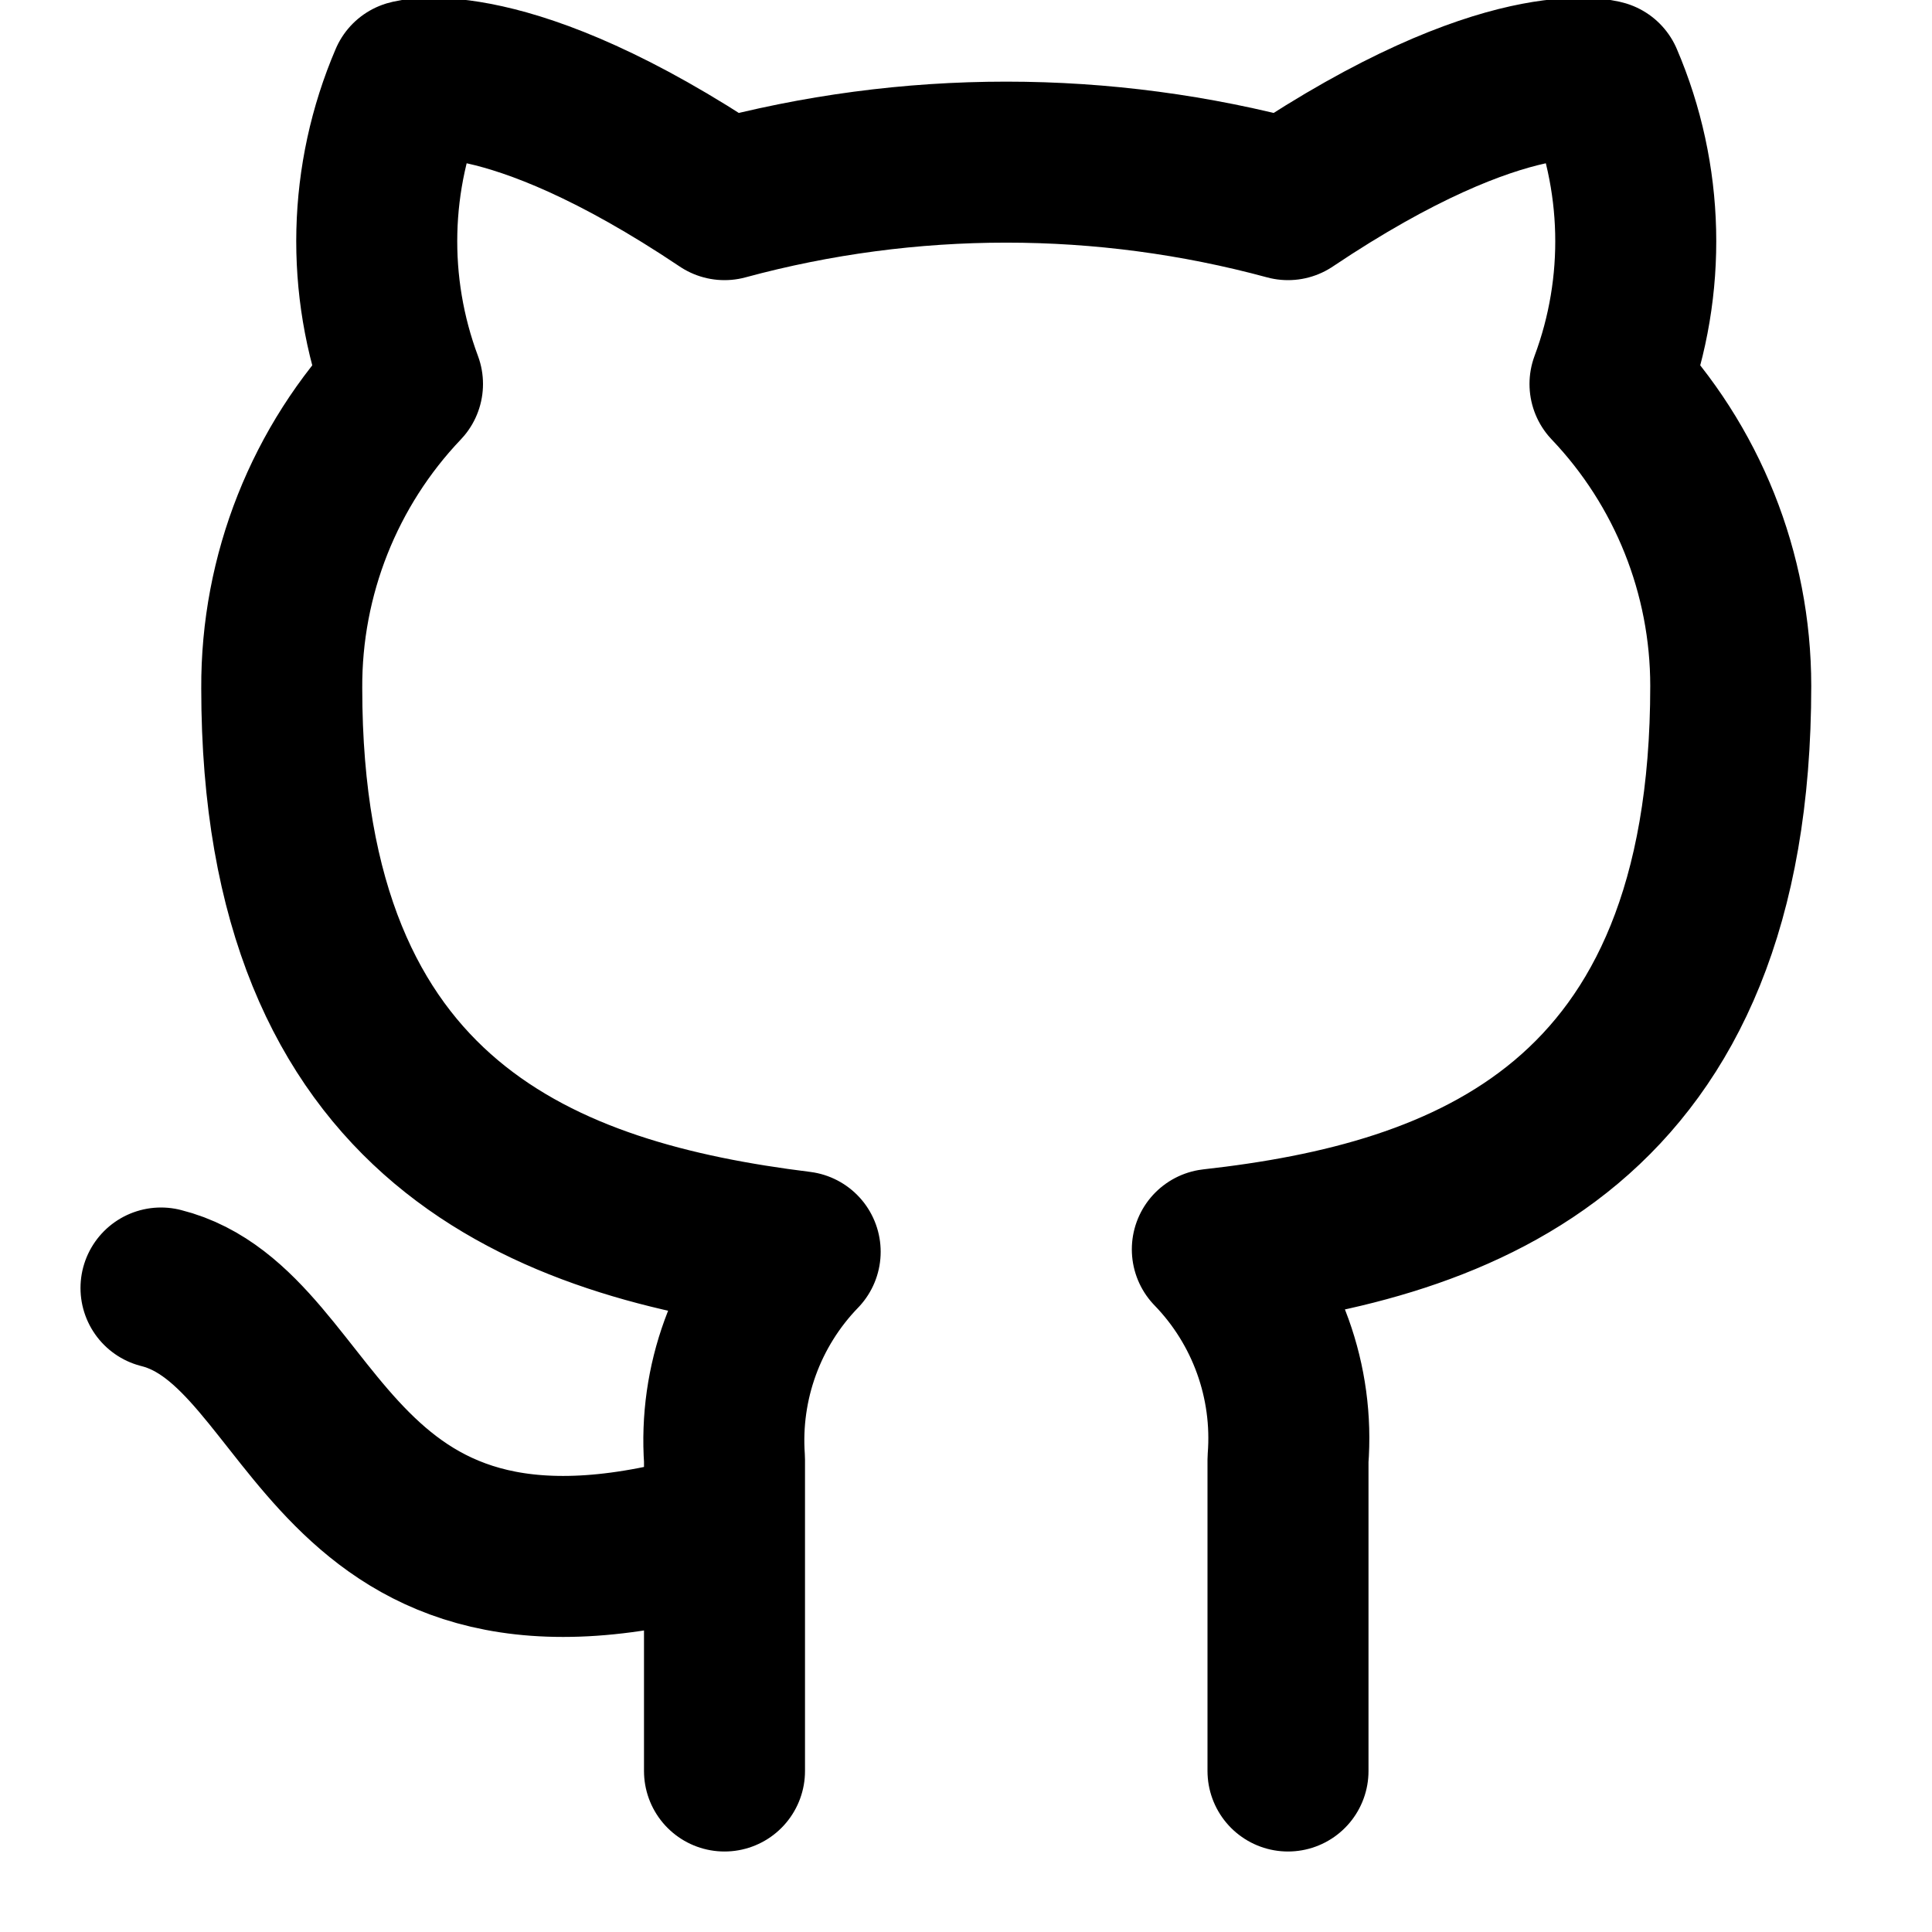
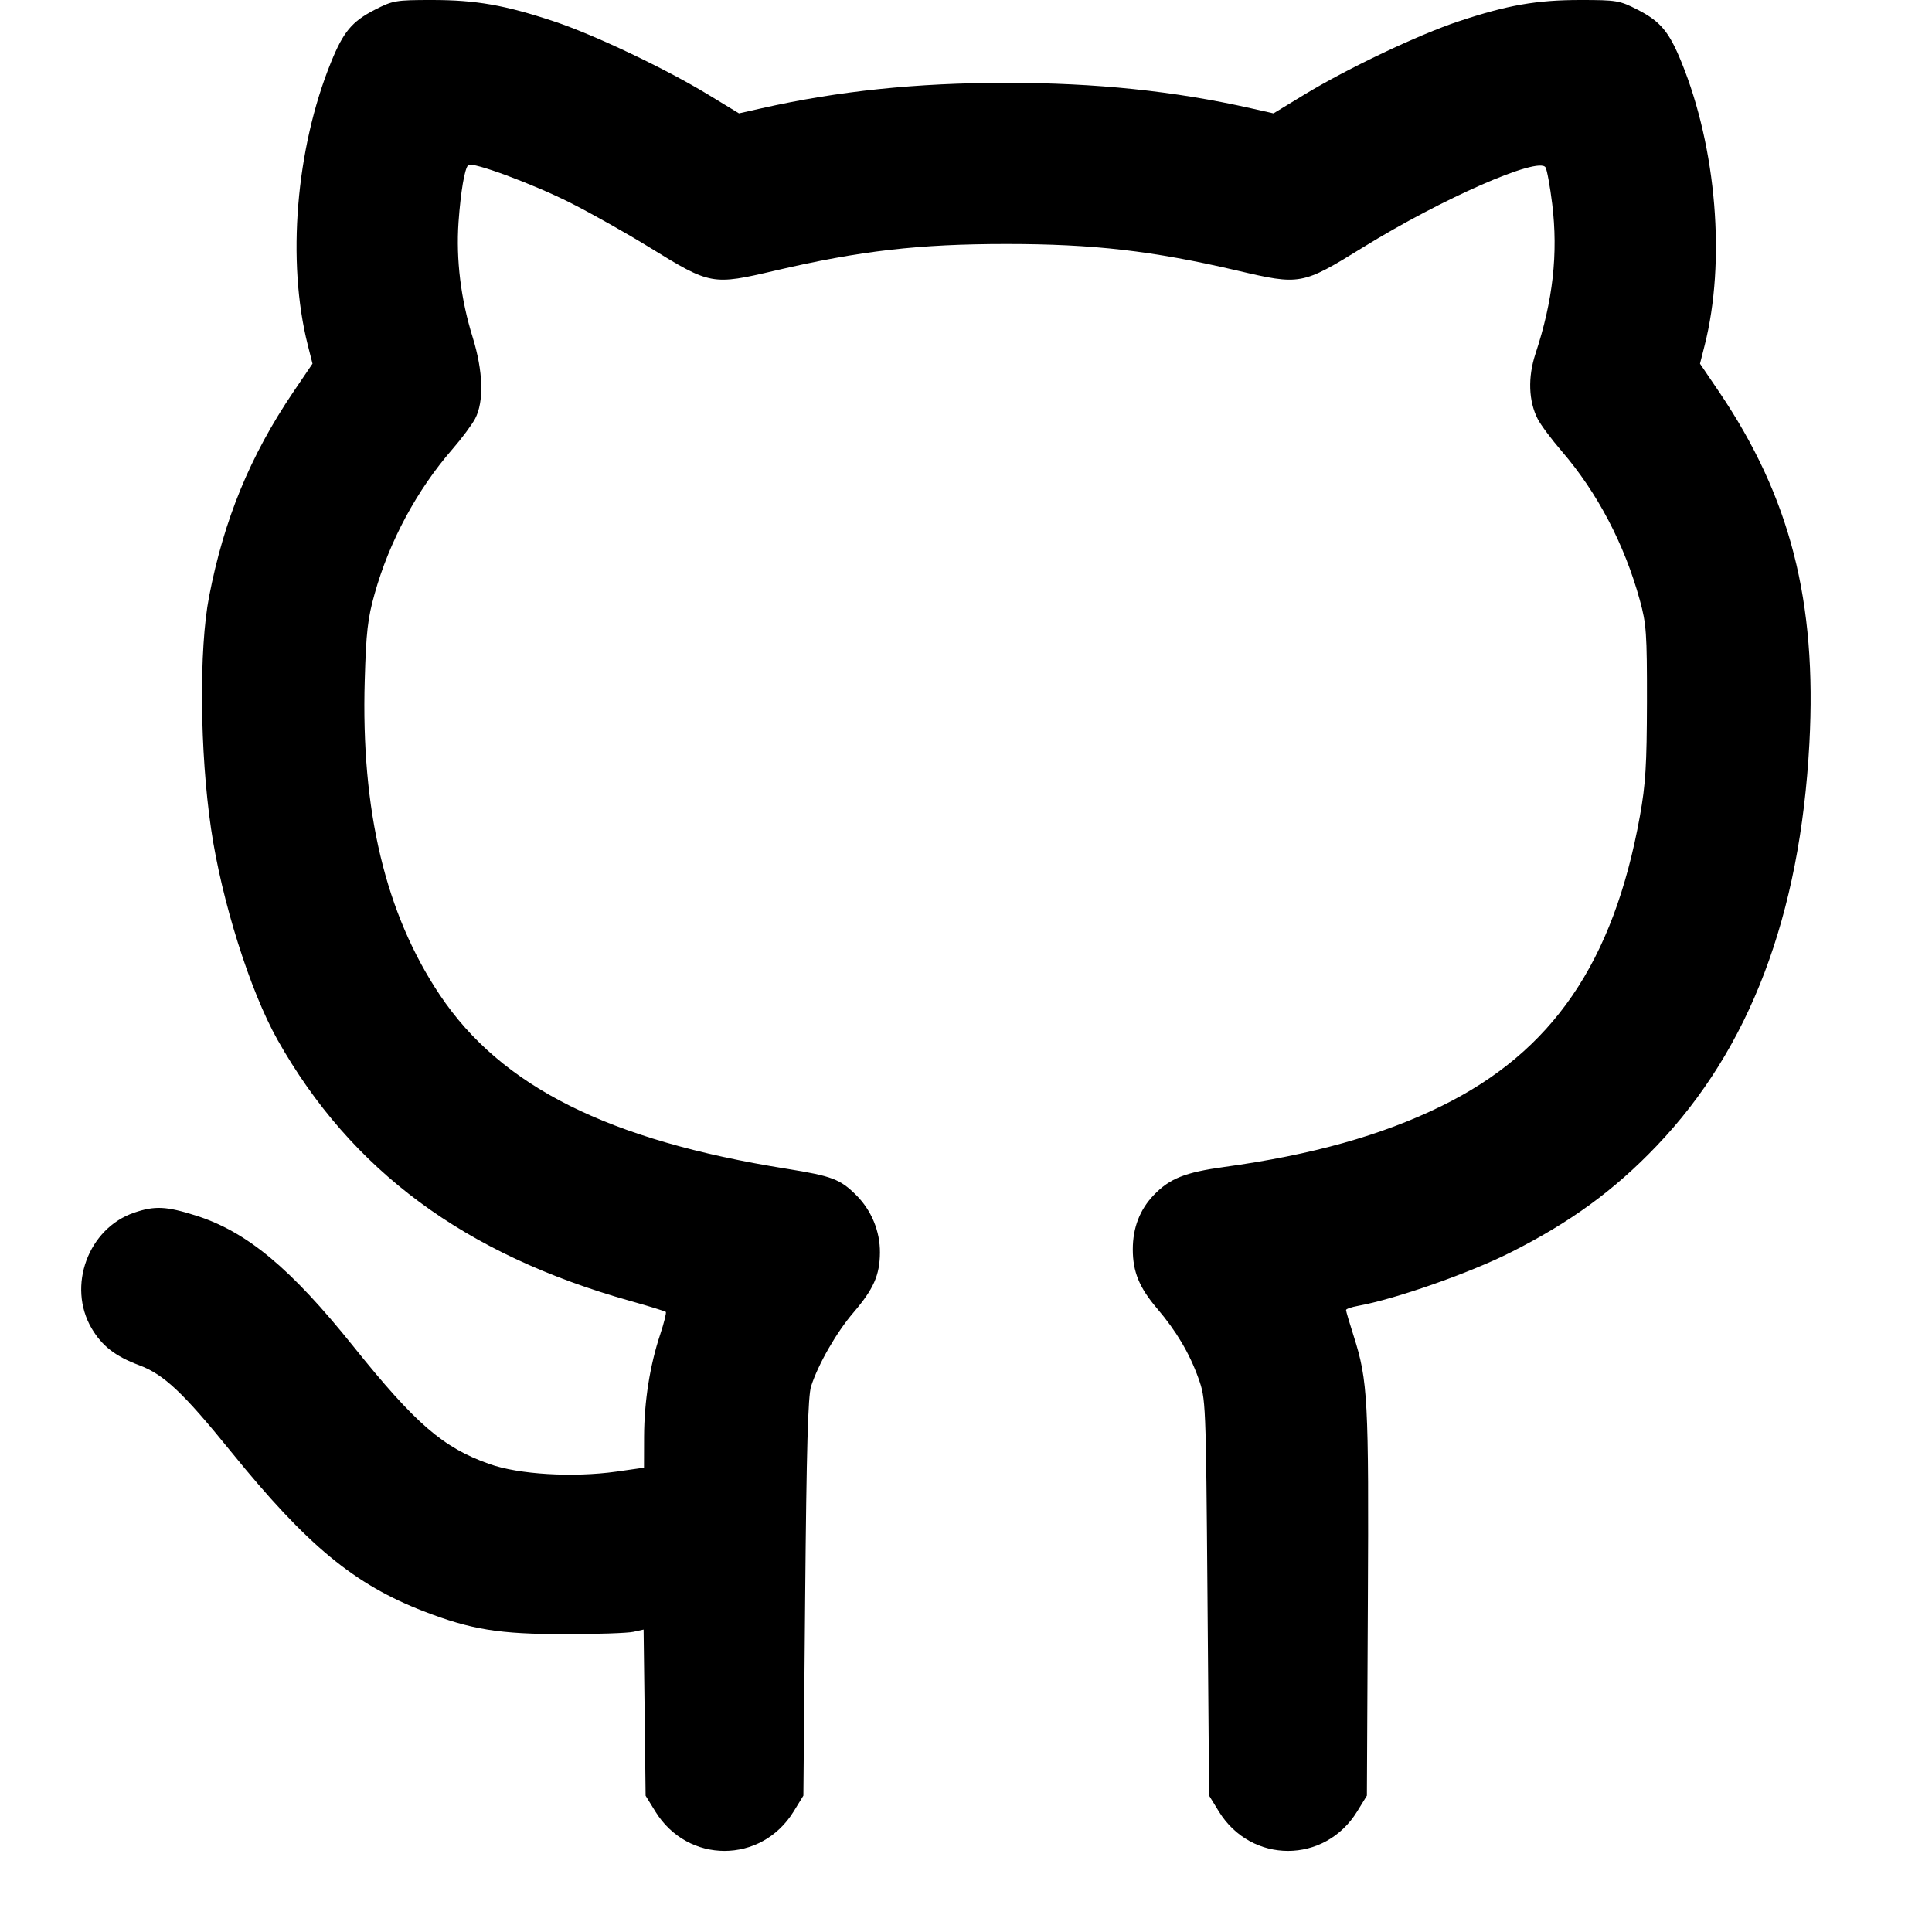
<svg xmlns="http://www.w3.org/2000/svg" width="24" height="24" viewBox="0 0 24 24" fill="none" stroke="black" stroke-width="2" stroke-linecap="round" stroke-linejoin="round" class="feather feather-github">
-   <path d="M9 19c-5 1.5-5-2.5-7-3m14 6v-3.87a3.37 3.37 0 0 0-.94-2.61c3.14-.35 6.44-1.54 6.44-7A5.44 5.44 0 0 0 20 4.77 5.07 5.07 0 0 0 19.91 1S18.73.65 16 2.48a13.38 13.38 0 0 0-7 0C6.27.65 5.09 1 5.09 1A5.07 5.07 0 0 0 5 4.77a5.44 5.44 0 0 0-1.5 3.78c0 5.42 3.3 6.61 6.44 7A3.37 3.37 0 0 0 9 18.13V22" />
+   <path d="M4.656 0.121 C 4.372 0.267,4.266 0.394,4.112 0.773 C 3.676 1.844,3.560 3.249,3.824 4.289 L 3.882 4.518 3.644 4.869 C 3.107 5.663,2.782 6.453,2.597 7.413 C 2.471 8.065,2.482 9.340,2.622 10.296 C 2.753 11.189,3.106 12.310,3.448 12.918 C 4.363 14.541,5.771 15.583,7.830 16.161 C 8.063 16.226,8.261 16.288,8.271 16.297 C 8.280 16.307,8.249 16.433,8.201 16.578 C 8.073 16.962,8.003 17.407,8.001 17.846 L 8.000 18.232 7.656 18.281 C 7.121 18.356,6.446 18.317,6.081 18.187 C 5.503 17.983,5.164 17.690,4.390 16.726 C 3.611 15.754,3.064 15.299,2.433 15.100 C 2.063 14.983,1.923 14.977,1.667 15.064 C 1.096 15.258,0.831 15.977,1.138 16.501 C 1.267 16.720,1.433 16.849,1.728 16.959 C 2.036 17.074,2.273 17.297,2.873 18.037 C 3.815 19.198,4.400 19.682,5.264 20.016 C 5.854 20.244,6.201 20.300,7.020 20.300 C 7.416 20.300,7.797 20.287,7.868 20.271 L 7.995 20.243 8.008 21.275 L 8.020 22.307 8.141 22.503 C 8.543 23.156,9.457 23.156,9.859 22.503 L 9.980 22.306 10.002 19.843 C 10.019 17.983,10.037 17.341,10.076 17.220 C 10.165 16.945,10.392 16.549,10.602 16.305 C 10.853 16.012,10.929 15.840,10.931 15.560 C 10.933 15.296,10.826 15.036,10.637 14.847 C 10.439 14.649,10.335 14.609,9.773 14.519 C 7.556 14.165,6.226 13.498,5.464 12.360 C 4.789 11.352,4.483 10.071,4.531 8.449 C 4.548 7.856,4.568 7.681,4.653 7.379 C 4.836 6.724,5.179 6.087,5.620 5.580 C 5.735 5.448,5.862 5.277,5.903 5.200 C 6.014 4.987,6.002 4.611,5.872 4.191 C 5.724 3.717,5.664 3.224,5.696 2.760 C 5.723 2.382,5.771 2.095,5.817 2.050 C 5.862 2.004,6.619 2.284,7.087 2.520 C 7.348 2.652,7.790 2.901,8.070 3.074 C 8.827 3.541,8.846 3.545,9.631 3.361 C 10.684 3.115,11.416 3.031,12.500 3.031 C 13.584 3.031,14.316 3.115,15.369 3.361 C 16.154 3.545,16.173 3.541,16.930 3.074 C 17.910 2.468,19.114 1.940,19.199 2.079 C 19.217 2.108,19.255 2.313,19.282 2.533 C 19.357 3.149,19.292 3.735,19.074 4.395 C 18.978 4.687,18.988 4.983,19.102 5.205 C 19.140 5.279,19.275 5.460,19.401 5.606 C 19.844 6.121,20.179 6.760,20.370 7.453 C 20.452 7.750,20.460 7.866,20.459 8.720 C 20.457 9.504,20.443 9.739,20.371 10.140 C 20.043 11.957,19.283 13.066,17.900 13.743 C 17.162 14.104,16.296 14.347,15.211 14.496 C 14.722 14.563,14.531 14.639,14.332 14.846 C 14.159 15.027,14.072 15.252,14.072 15.520 C 14.072 15.799,14.153 15.996,14.375 16.256 C 14.612 16.534,14.776 16.810,14.887 17.120 C 14.979 17.379,14.980 17.390,15.000 19.843 L 15.020 22.306 15.141 22.503 C 15.543 23.156,16.457 23.156,16.859 22.503 L 16.980 22.306 16.992 19.923 C 17.005 17.389,16.992 17.150,16.817 16.600 C 16.764 16.435,16.721 16.289,16.721 16.274 C 16.720 16.260,16.788 16.237,16.870 16.222 C 17.336 16.137,18.247 15.818,18.761 15.560 C 19.507 15.185,20.052 14.787,20.580 14.234 C 21.737 13.022,22.362 11.376,22.477 9.233 C 22.571 7.469,22.239 6.175,21.356 4.869 L 21.118 4.518 21.176 4.289 C 21.439 3.251,21.324 1.842,20.888 0.773 C 20.734 0.394,20.628 0.267,20.344 0.121 C 20.119 0.006,20.083 0.000,19.632 0.000 C 19.089 -0.000,18.727 0.063,18.120 0.265 C 17.624 0.429,16.734 0.852,16.200 1.177 L 15.820 1.408 15.540 1.345 C 14.587 1.130,13.613 1.029,12.500 1.029 C 11.387 1.029,10.413 1.130,9.460 1.345 L 9.180 1.408 8.800 1.177 C 8.266 0.852,7.376 0.429,6.880 0.265 C 6.273 0.063,5.911 -0.000,5.368 -0.000 C 4.917 -0.000,4.881 0.006,4.656 0.121 " stroke="none" fill-rule="evenodd" fill="currentColor" />
</svg>
